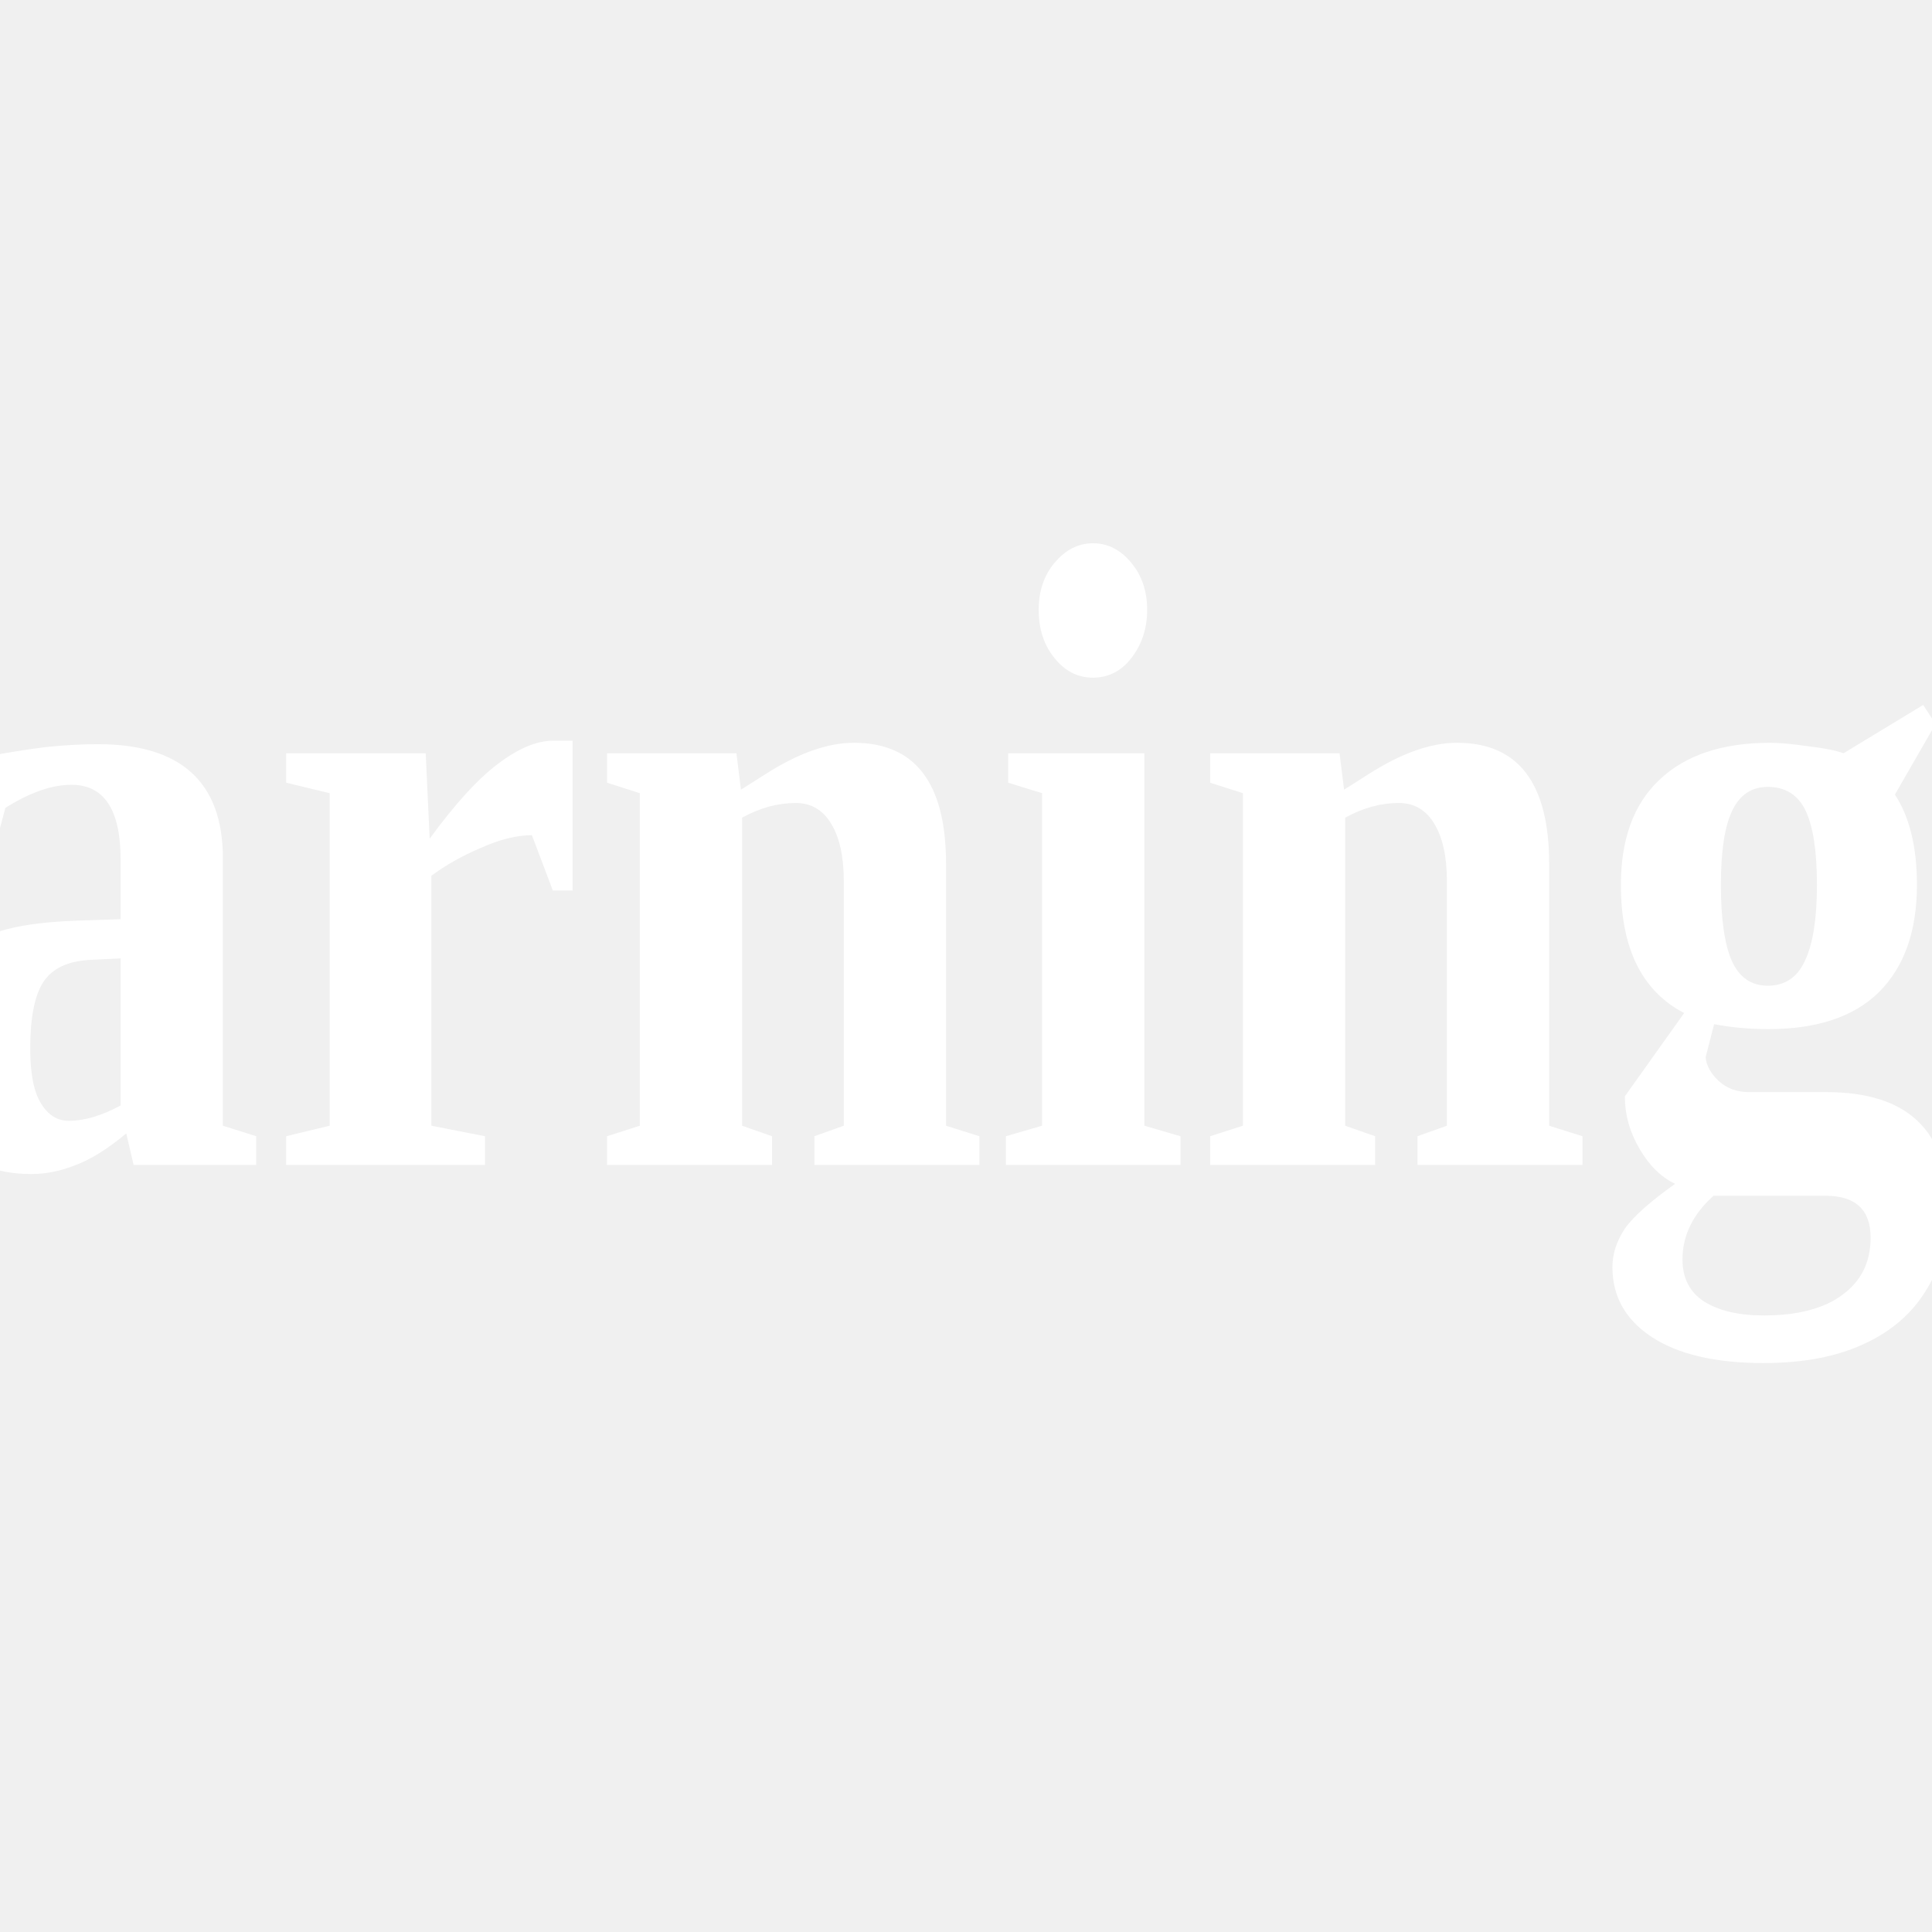
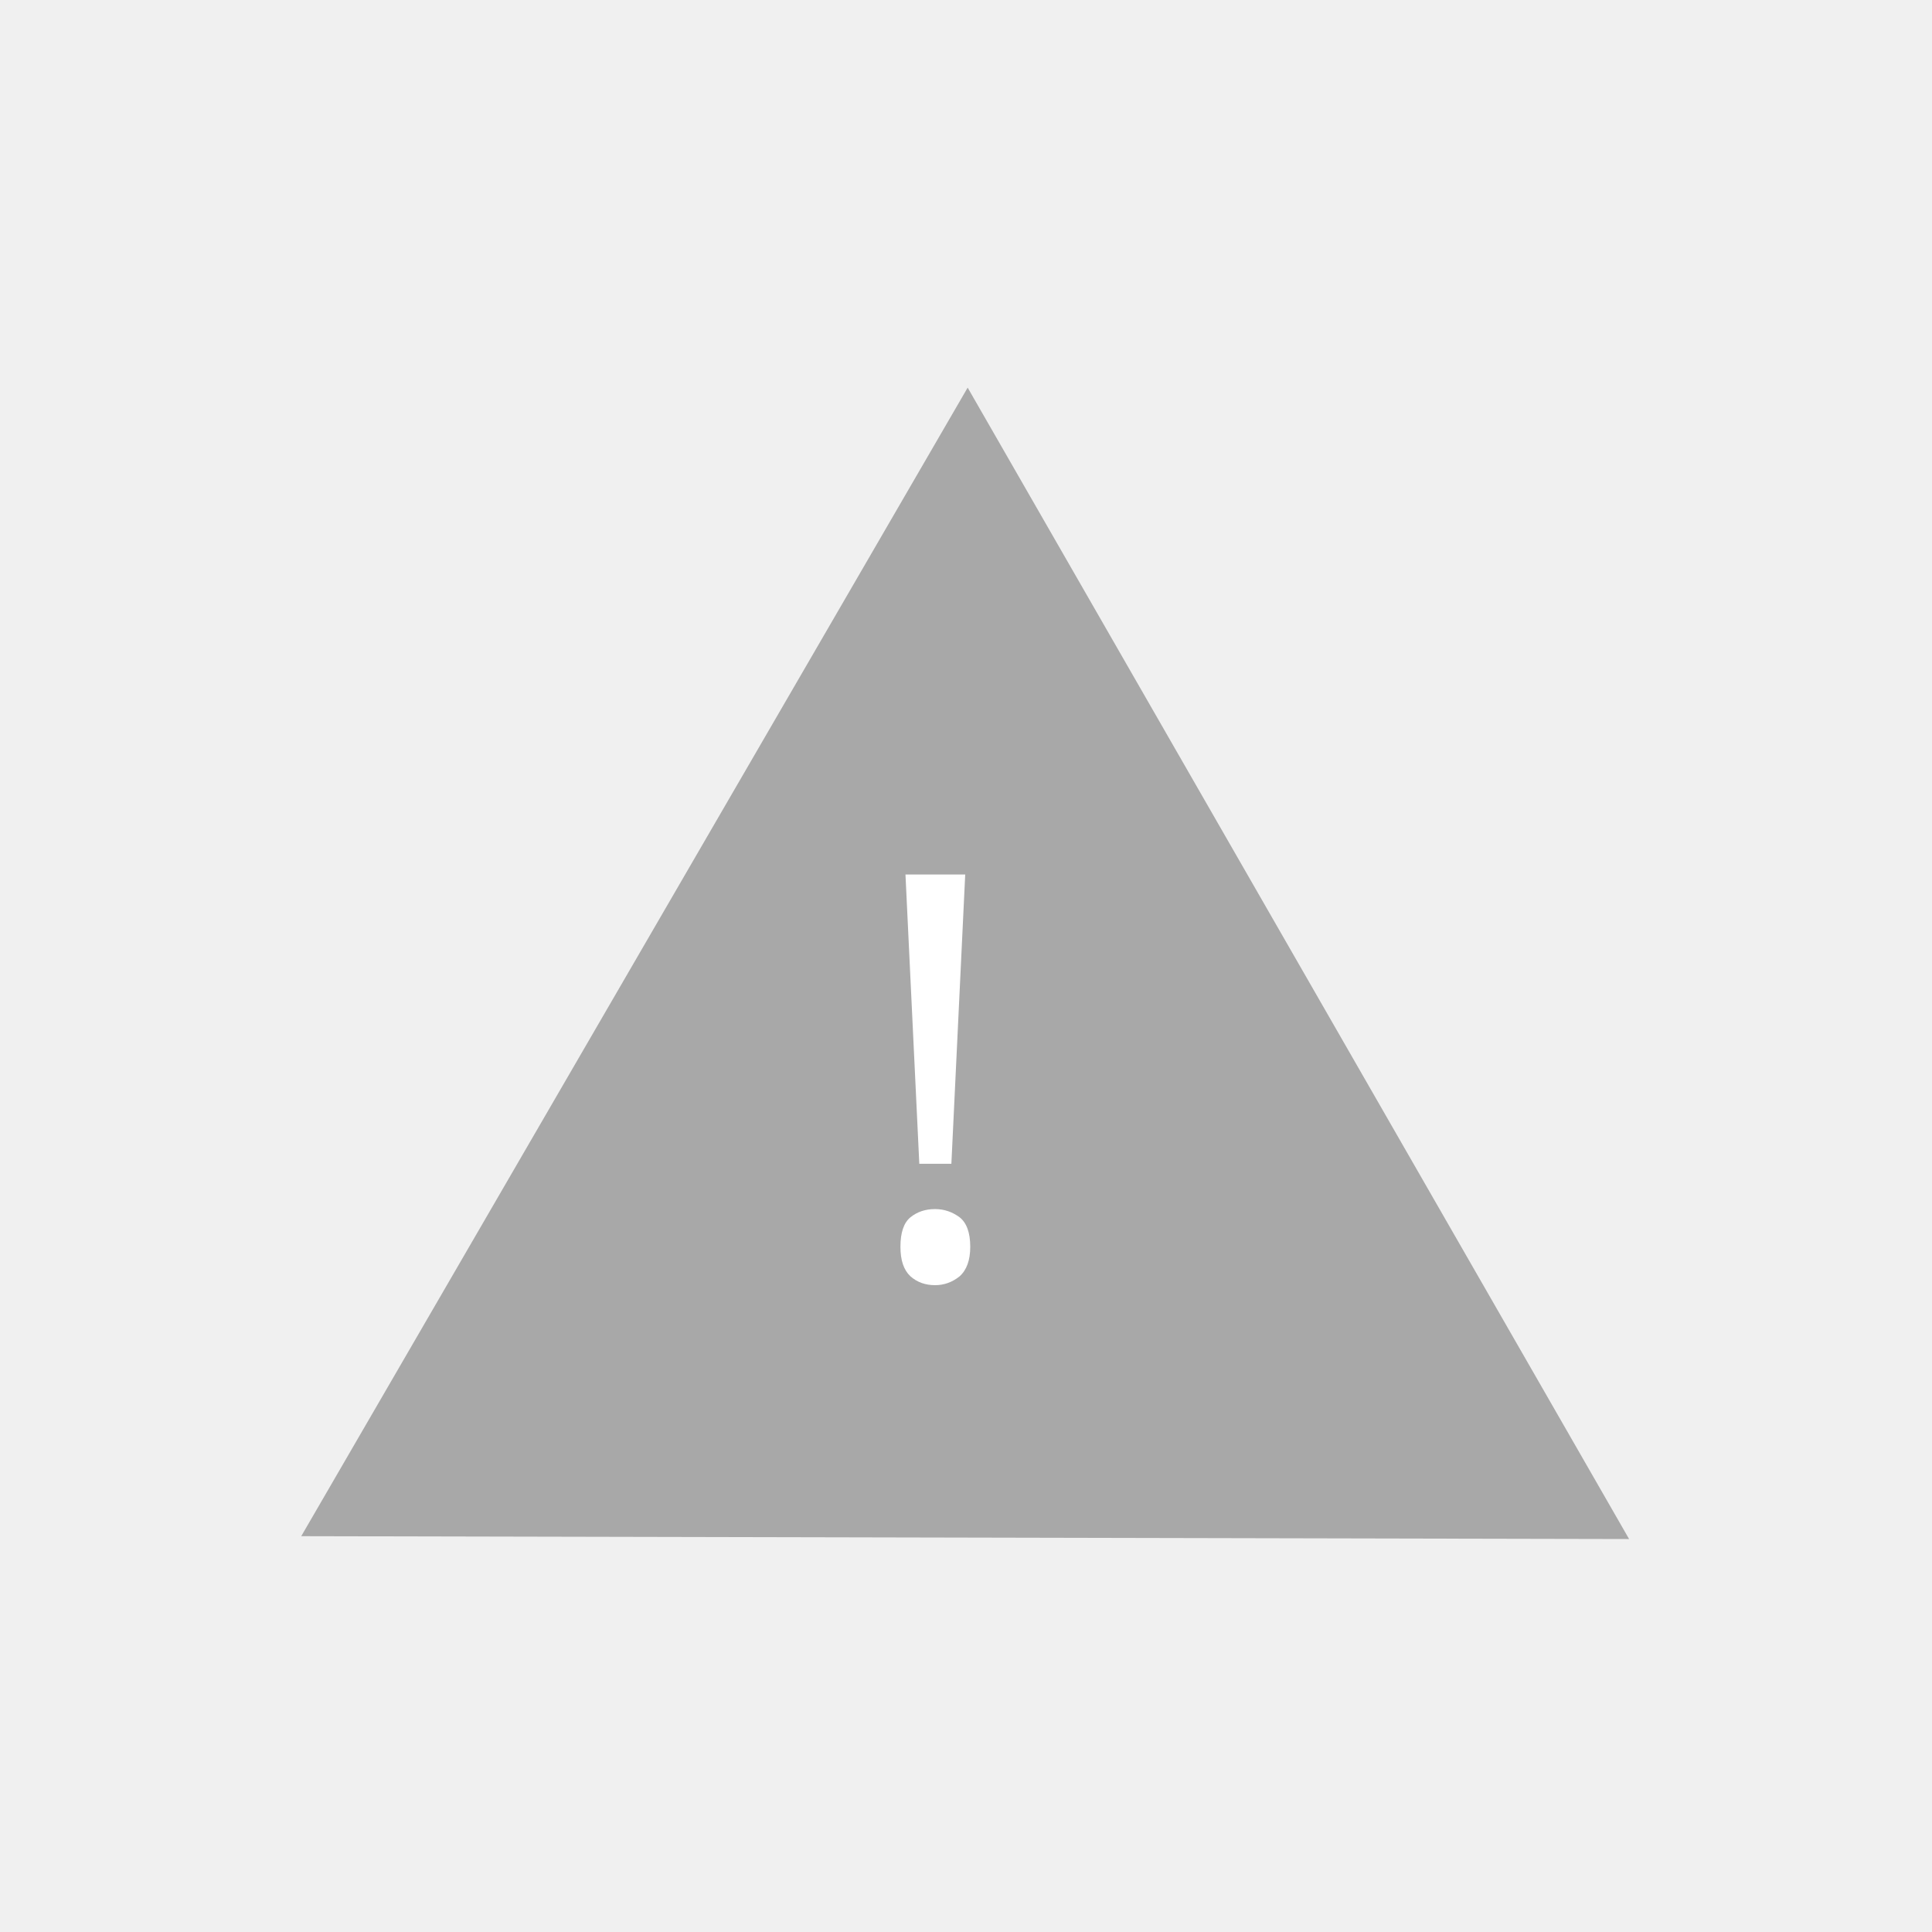
- <svg xmlns="http://www.w3.org/2000/svg" version="1.0" width="48" height="48" id="svgwarning">
-   <defs id="defswarning" />
-   <text x="24" y="24" transform="scale(0.898338,1.113167)" id="textwarning" xml:space="preserve" style="font-size:20px;font-style:normal;font-variant:normal;font-weight:bold;font-stretch:normal;text-align:center;line-height:125%;writing-mode:lr-tb;text-anchor:middle;fill:#ffffff;fill-opacity:1;stroke:none;font-family:Liberation Serif;">
-     <tspan x="26" y="26" id="tspanwarning">warning</tspan>
+ <svg xmlns="http://www.w3.org/2000/svg" version="1.0" width="48" height="48" id="svgimportant">
+   <defs id="defsimportant" />
+   <path style="fill:#000000;fill-opacity:0.301" id="path3118" d="M 29.898,44.542 -3.092,44.471 13.465,15.936 z" transform="translate(10.57627,-6.305085)" />
+   <text xml:space="preserve" style="font-size:14px;font-style:normal;font-weight:normal;line-height:125%;letter-spacing:0px;word-spacing:0px;fill:#ffffff;fill-opacity:1;stroke:none;font-family:Sans" x="21.356" y="31.729" id="text3120">
+     <tspan id="tspan3122" x="21.356" y="31.729">!</tspan>
  </text>
</svg>
